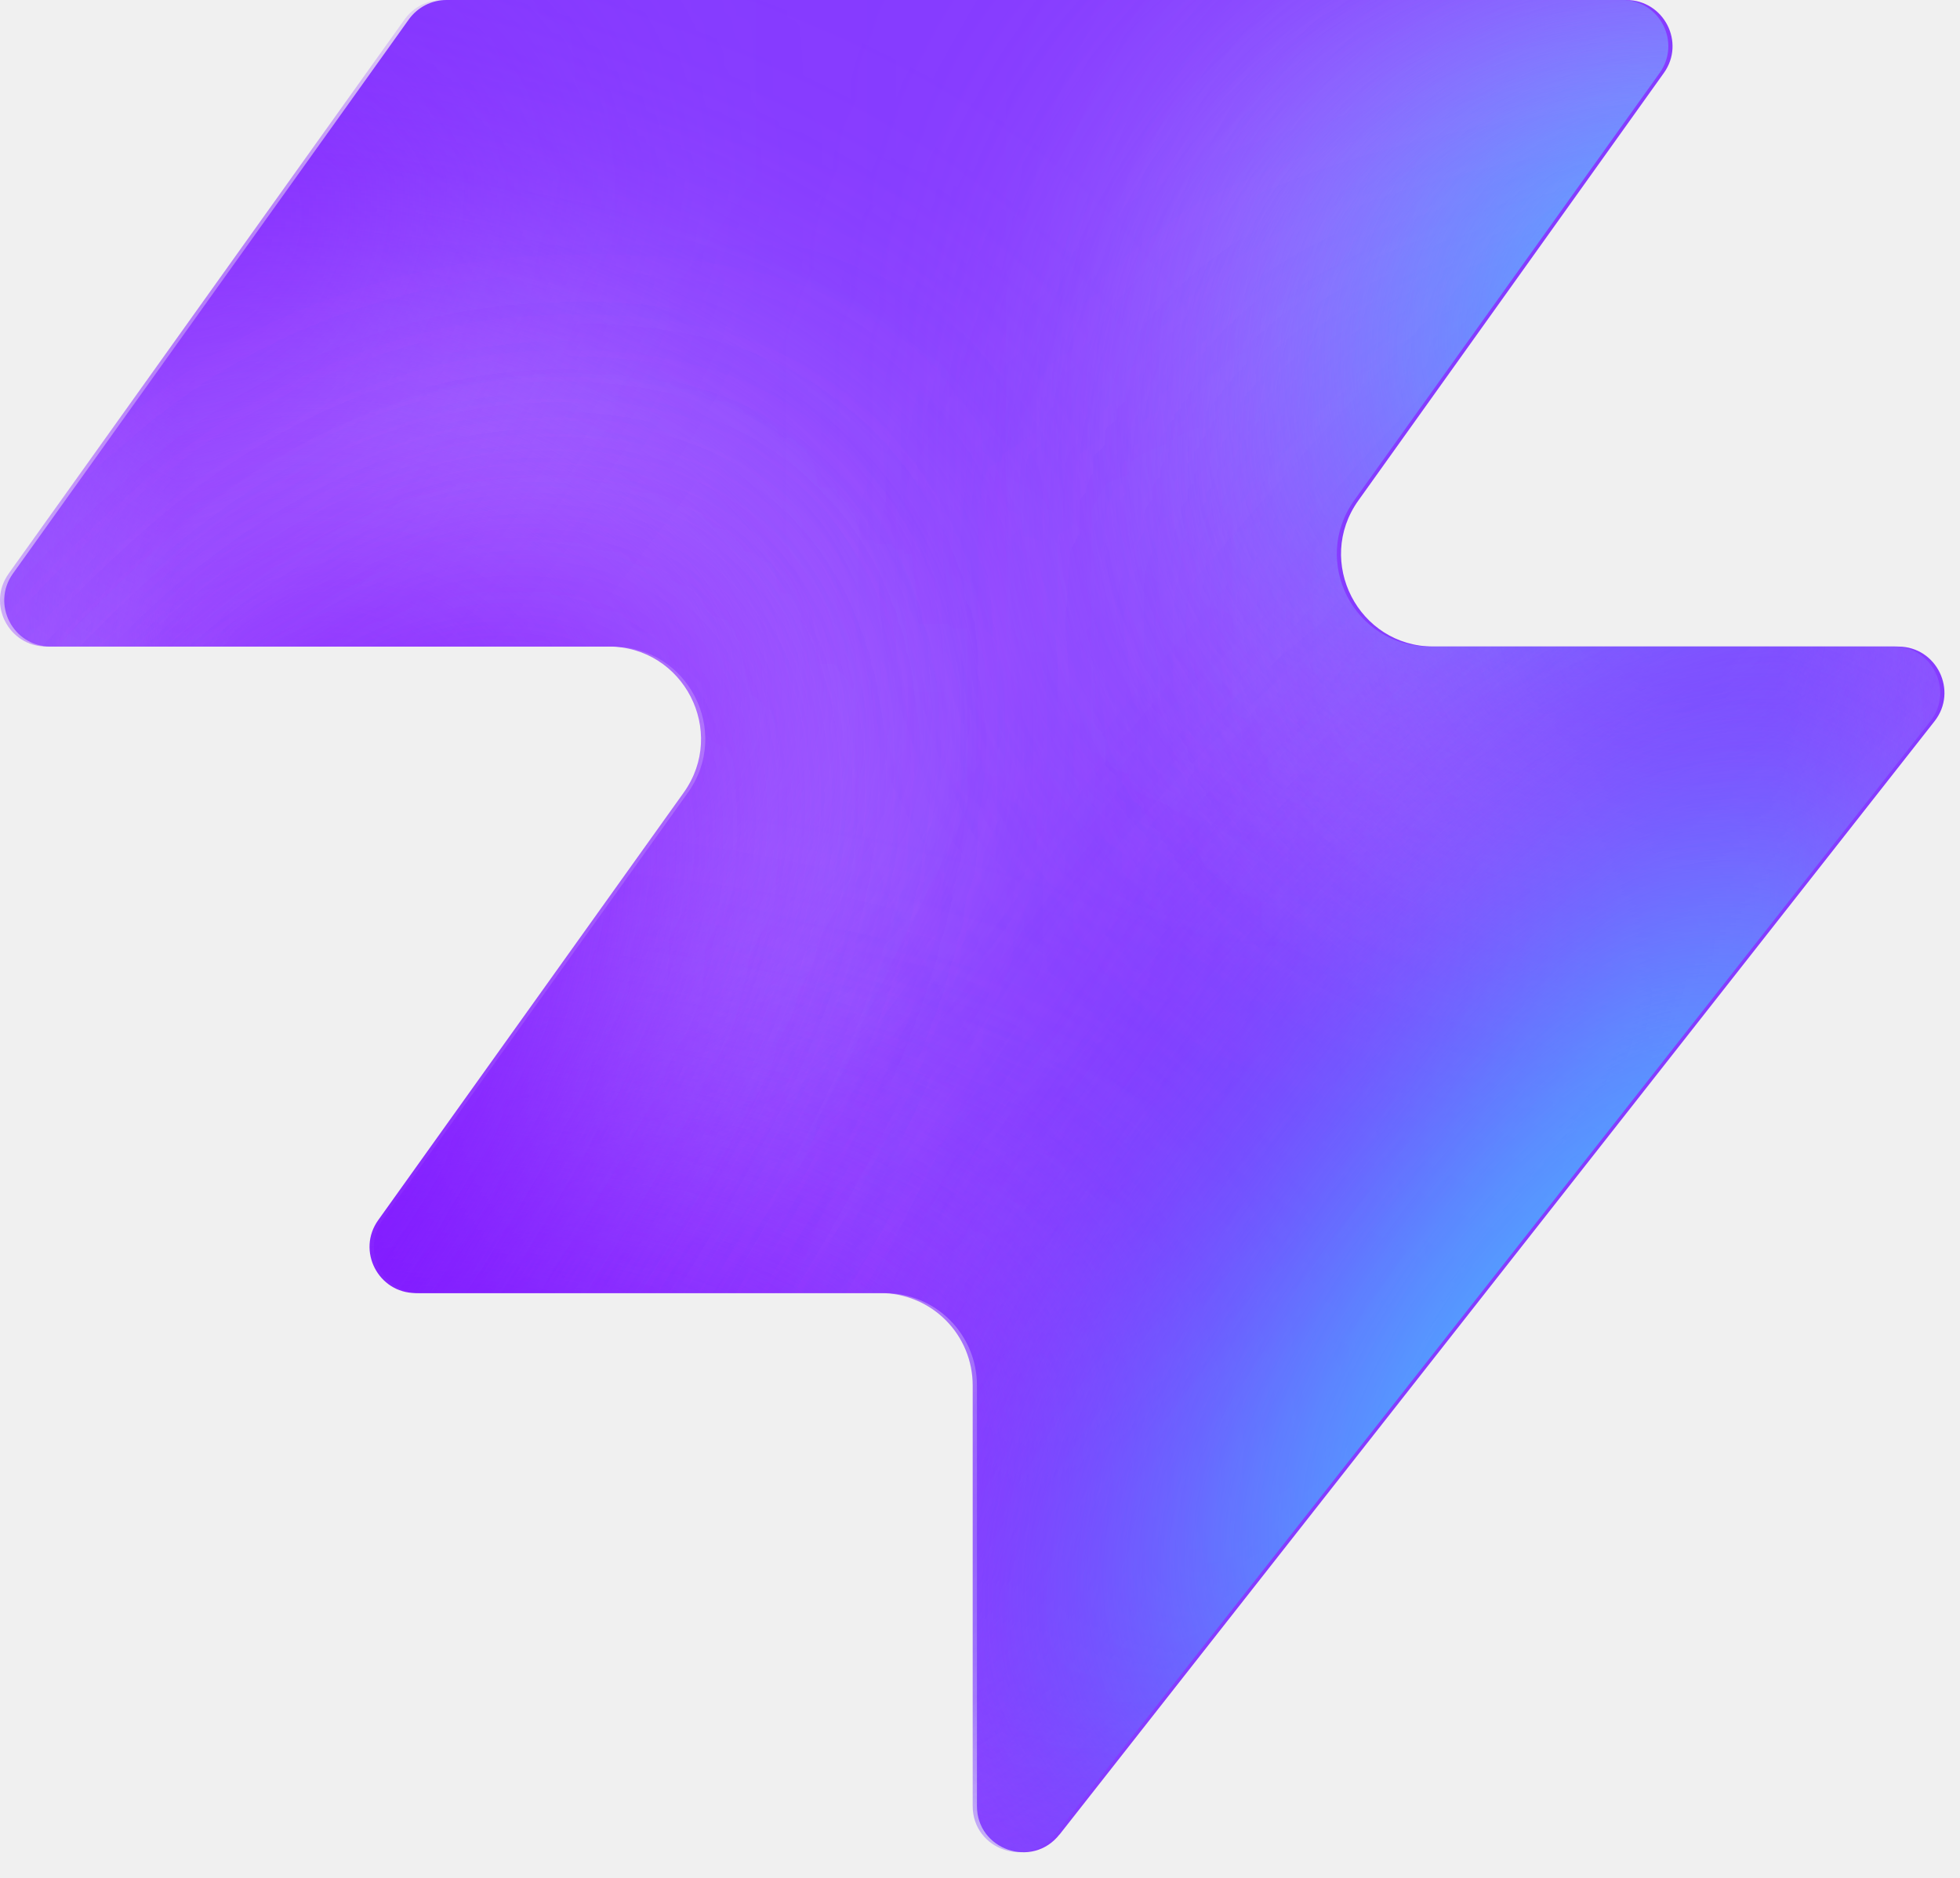
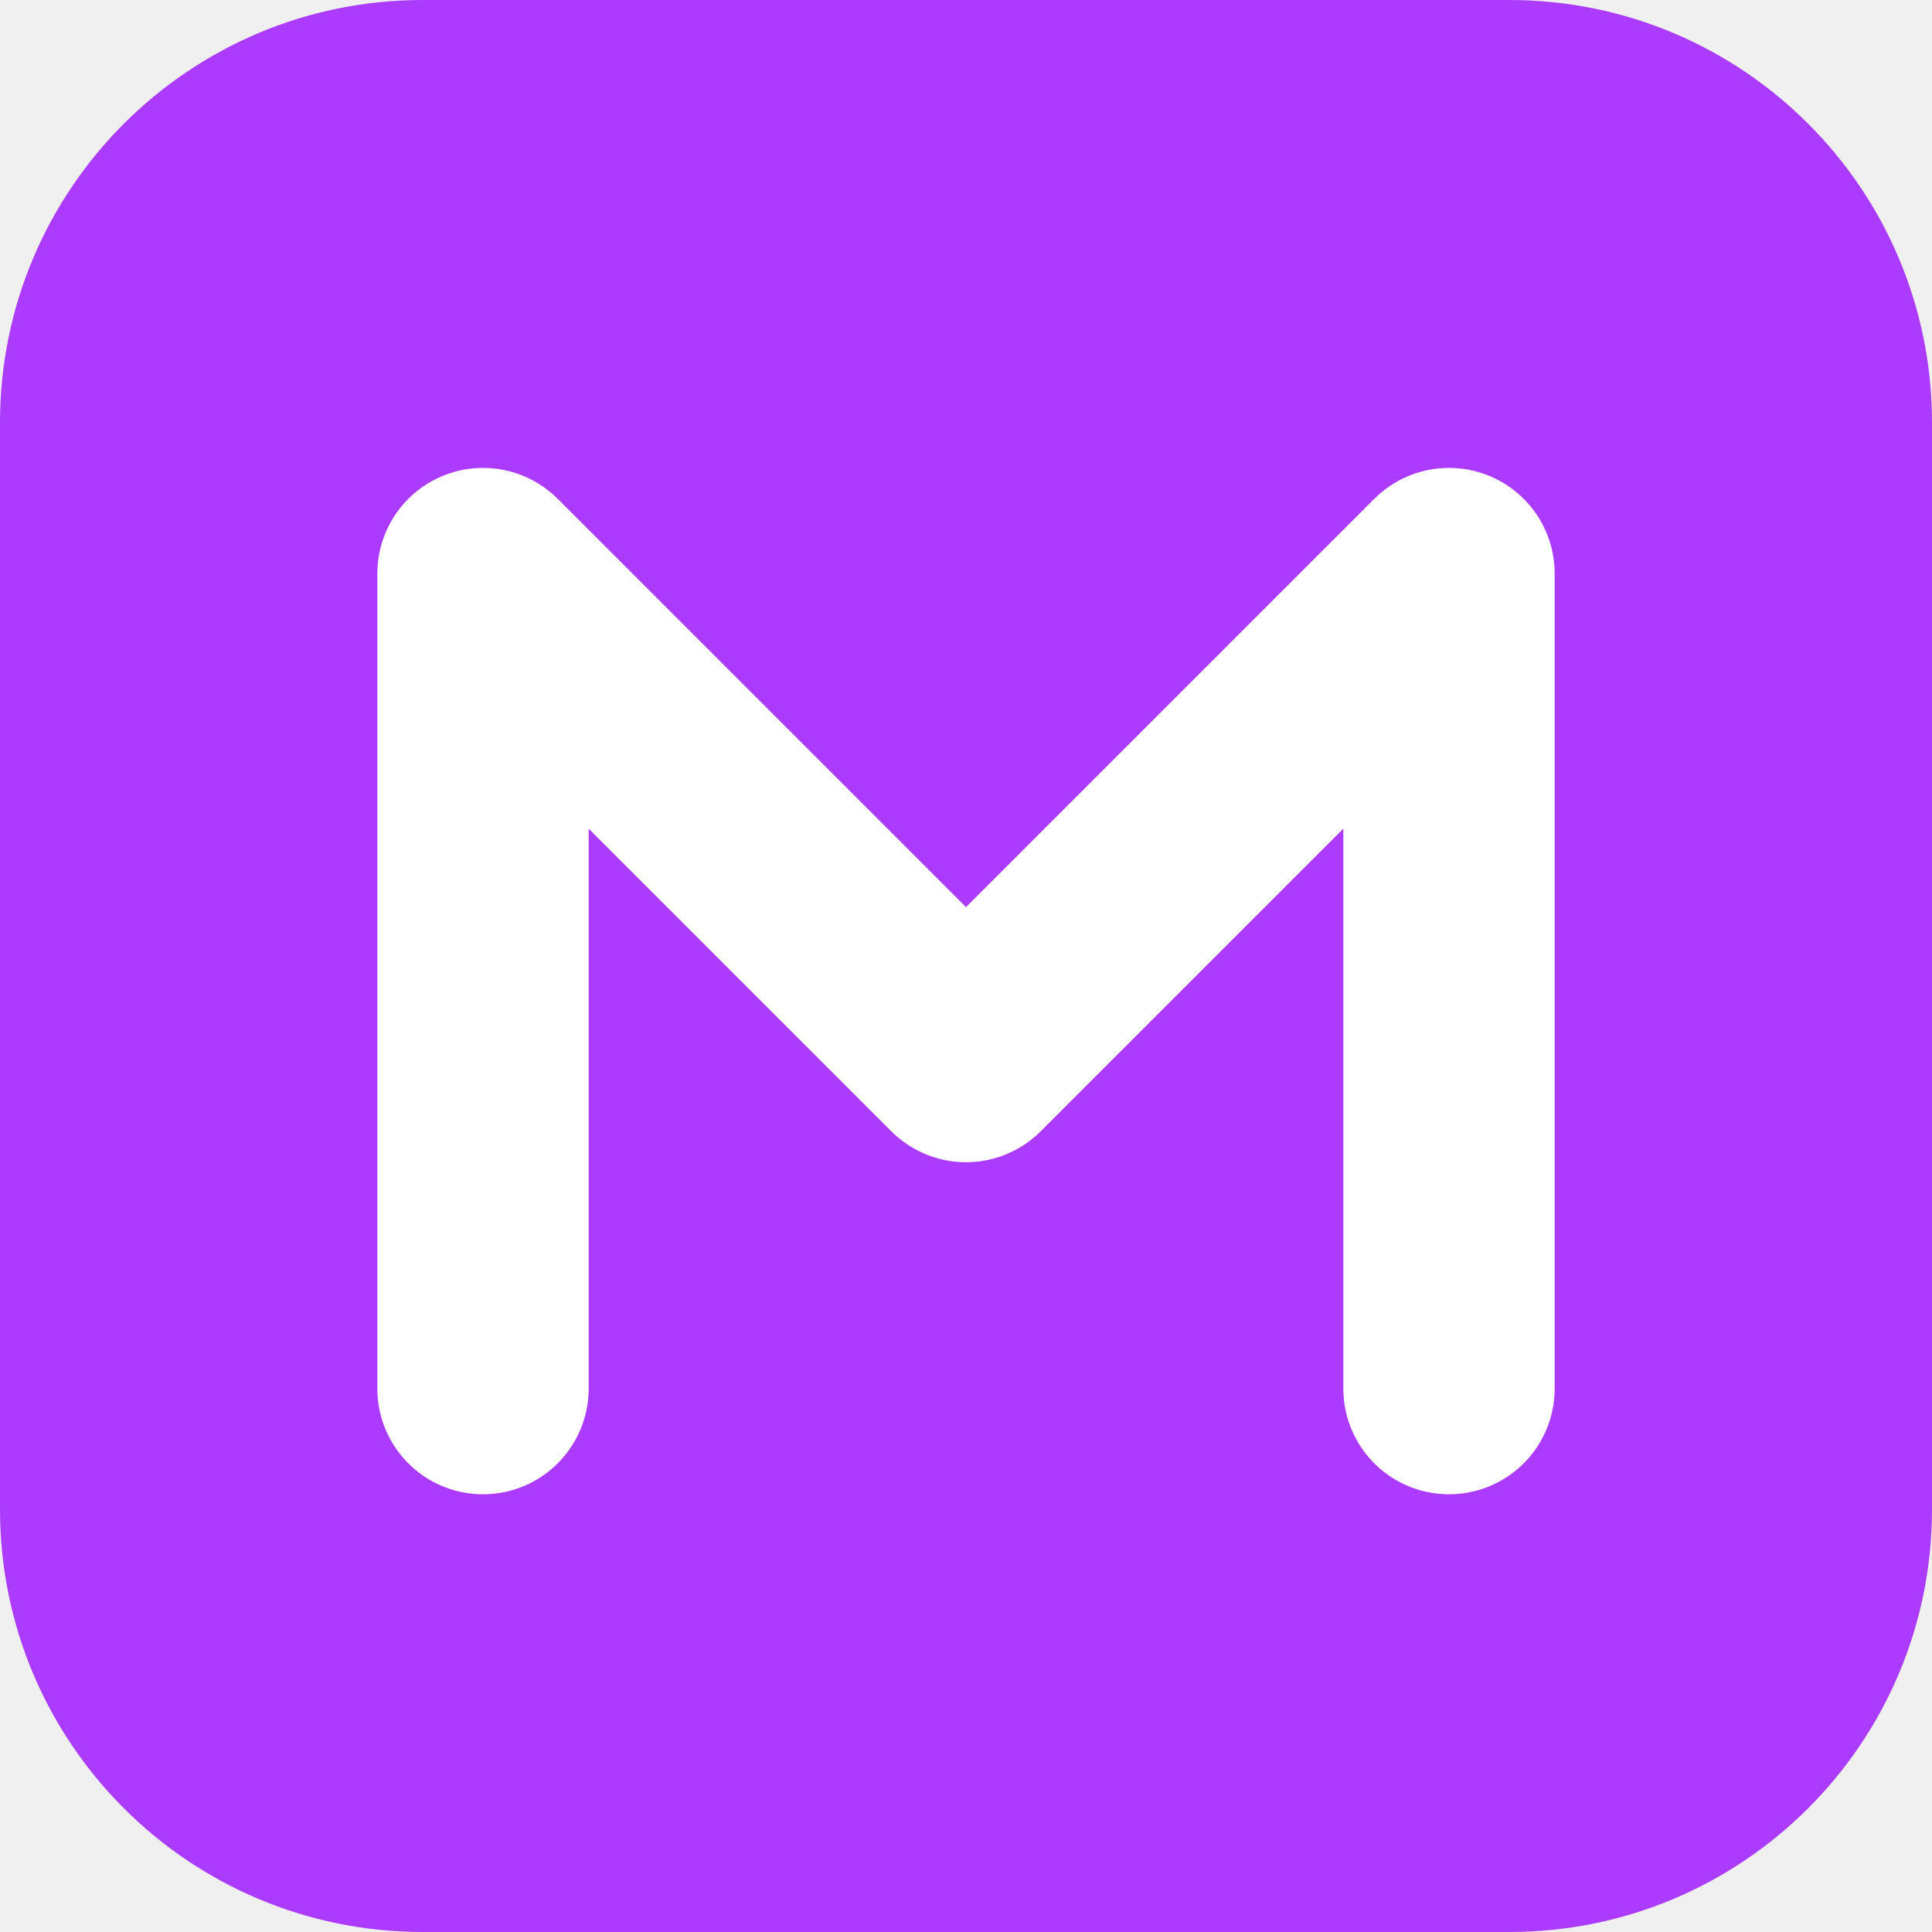
- <svg xmlns="http://www.w3.org/2000/svg" width="48" height="46" fill="none" viewBox="0 0 48 46">
-   <path fill="#863bff" d="M25.946 44.938c-.664.845-2.021.375-2.021-.698V33.937a2.26 2.26 0 0 0-2.262-2.262H10.287c-.92 0-1.456-1.04-.92-1.788l7.48-10.471c1.07-1.497 0-3.578-1.842-3.578H1.237c-.92 0-1.456-1.04-.92-1.788L10.013.474c.214-.297.556-.474.92-.474h28.894c.92 0 1.456 1.04.92 1.788l-7.48 10.471c-1.07 1.498 0 3.579 1.842 3.579h11.377c.943 0 1.473 1.088.89 1.83L25.947 44.94z" style="fill:#863bff;fill:color(display-p3 .525 .23 1);fill-opacity:1" />
-   <mask id="a" width="48" height="46" x="0" y="0" maskUnits="userSpaceOnUse" style="mask-type:alpha">
-     <path fill="#000" d="M25.842 44.938c-.664.844-2.021.375-2.021-.698V33.937a2.26 2.26 0 0 0-2.262-2.262H10.183c-.92 0-1.456-1.04-.92-1.788l7.48-10.471c1.07-1.498 0-3.579-1.842-3.579H1.133c-.92 0-1.456-1.04-.92-1.787L9.91.473c.214-.297.556-.474.92-.474h28.894c.92 0 1.456 1.04.92 1.788l-7.48 10.471c-1.07 1.498 0 3.578 1.842 3.578h11.377c.943 0 1.473 1.088.89 1.832L25.843 44.94z" style="fill:#000;fill-opacity:1" />
-   </mask>
-   <g mask="url(#a)">
-     <g filter="url(#b)">
-       <ellipse cx="5.508" cy="14.704" fill="#ede6ff" rx="5.508" ry="14.704" style="fill:#ede6ff;fill:color(display-p3 .927 .903 1);fill-opacity:1" transform="matrix(.00324 1 1 -.00324 -4.47 31.516)" />
-     </g>
-     <g filter="url(#c)">
-       <ellipse cx="10.399" cy="29.851" fill="#ede6ff" rx="10.399" ry="29.851" style="fill:#ede6ff;fill:color(display-p3 .927 .903 1);fill-opacity:1" transform="matrix(.00324 1 1 -.00324 -39.328 7.883)" />
-     </g>
-     <g filter="url(#d)">
-       <ellipse cx="5.508" cy="30.487" fill="#7e14ff" rx="5.508" ry="30.487" style="fill:#7e14ff;fill:color(display-p3 .492 .077 1);fill-opacity:1" transform="rotate(89.814 -25.913 -14.639)scale(1 -1)" />
-     </g>
-     <g filter="url(#e)">
-       <ellipse cx="5.508" cy="30.599" fill="#7e14ff" rx="5.508" ry="30.599" style="fill:#7e14ff;fill:color(display-p3 .492 .077 1);fill-opacity:1" transform="rotate(89.814 -32.644 -3.334)scale(1 -1)" />
-     </g>
-     <g filter="url(#f)">
-       <ellipse cx="5.508" cy="30.599" fill="#7e14ff" rx="5.508" ry="30.599" style="fill:#7e14ff;fill:color(display-p3 .492 .077 1);fill-opacity:1" transform="matrix(.00324 1 1 -.00324 -34.34 30.47)" />
-     </g>
-     <g filter="url(#g)">
-       <ellipse cx="14.072" cy="22.078" fill="#ede6ff" rx="14.072" ry="22.078" style="fill:#ede6ff;fill:color(display-p3 .927 .903 1);fill-opacity:1" transform="rotate(93.35 24.506 48.493)scale(-1 1)" />
-     </g>
-     <g filter="url(#h)">
-       <ellipse cx="3.47" cy="21.501" fill="#7e14ff" rx="3.47" ry="21.501" style="fill:#7e14ff;fill:color(display-p3 .492 .077 1);fill-opacity:1" transform="rotate(89.009 28.708 47.59)scale(-1 1)" />
-     </g>
-     <g filter="url(#i)">
-       <ellipse cx="3.47" cy="21.501" fill="#7e14ff" rx="3.47" ry="21.501" style="fill:#7e14ff;fill:color(display-p3 .492 .077 1);fill-opacity:1" transform="rotate(89.009 28.708 47.59)scale(-1 1)" />
-     </g>
-     <g filter="url(#j)">
-       <ellipse cx=".387" cy="8.972" fill="#7e14ff" rx="4.407" ry="29.108" style="fill:#7e14ff;fill:color(display-p3 .492 .077 1);fill-opacity:1" transform="rotate(39.51 .387 8.972)" />
-     </g>
-     <g filter="url(#k)">
-       <ellipse cx="47.523" cy="-6.092" fill="#7e14ff" rx="4.407" ry="29.108" style="fill:#7e14ff;fill:color(display-p3 .492 .077 1);fill-opacity:1" transform="rotate(37.892 47.523 -6.092)" />
-     </g>
-     <g filter="url(#l)">
-       <ellipse cx="41.412" cy="6.333" fill="#47bfff" rx="5.971" ry="9.665" style="fill:#47bfff;fill:color(display-p3 .28 .748 1);fill-opacity:1" transform="rotate(37.892 41.412 6.333)" />
-     </g>
-     <g filter="url(#m)">
-       <ellipse cx="-1.879" cy="38.332" fill="#7e14ff" rx="4.407" ry="29.108" style="fill:#7e14ff;fill:color(display-p3 .492 .077 1);fill-opacity:1" transform="rotate(37.892 -1.88 38.332)" />
-     </g>
-     <g filter="url(#n)">
-       <ellipse cx="-1.879" cy="38.332" fill="#7e14ff" rx="4.407" ry="29.108" style="fill:#7e14ff;fill:color(display-p3 .492 .077 1);fill-opacity:1" transform="rotate(37.892 -1.88 38.332)" />
-     </g>
-     <g filter="url(#o)">
-       <ellipse cx="35.651" cy="29.907" fill="#7e14ff" rx="4.407" ry="29.108" style="fill:#7e14ff;fill:color(display-p3 .492 .077 1);fill-opacity:1" transform="rotate(37.892 35.651 29.907)" />
-     </g>
-     <g filter="url(#p)">
-       <ellipse cx="38.418" cy="32.4" fill="#47bfff" rx="5.971" ry="15.297" style="fill:#47bfff;fill:color(display-p3 .28 .748 1);fill-opacity:1" transform="rotate(37.892 38.418 32.4)" />
-     </g>
-   </g>
-   <defs>
-     <filter id="b" width="60.045" height="41.654" x="-19.77" y="16.149" color-interpolation-filters="sRGB" filterUnits="userSpaceOnUse">
-       <feFlood flood-opacity="0" result="BackgroundImageFix" />
-       <feBlend in="SourceGraphic" in2="BackgroundImageFix" result="shape" />
-       <feGaussianBlur result="effect1_foregroundBlur_2002_17158" stdDeviation="7.659" />
-     </filter>
-     <filter id="c" width="90.34" height="51.437" x="-54.613" y="-7.533" color-interpolation-filters="sRGB" filterUnits="userSpaceOnUse">
-       <feFlood flood-opacity="0" result="BackgroundImageFix" />
-       <feBlend in="SourceGraphic" in2="BackgroundImageFix" result="shape" />
-       <feGaussianBlur result="effect1_foregroundBlur_2002_17158" stdDeviation="7.659" />
-     </filter>
-     <filter id="d" width="79.355" height="29.4" x="-49.64" y="2.03" color-interpolation-filters="sRGB" filterUnits="userSpaceOnUse">
-       <feFlood flood-opacity="0" result="BackgroundImageFix" />
-       <feBlend in="SourceGraphic" in2="BackgroundImageFix" result="shape" />
-       <feGaussianBlur result="effect1_foregroundBlur_2002_17158" stdDeviation="4.596" />
-     </filter>
-     <filter id="e" width="79.579" height="29.4" x="-45.045" y="20.029" color-interpolation-filters="sRGB" filterUnits="userSpaceOnUse">
-       <feFlood flood-opacity="0" result="BackgroundImageFix" />
-       <feBlend in="SourceGraphic" in2="BackgroundImageFix" result="shape" />
-       <feGaussianBlur result="effect1_foregroundBlur_2002_17158" stdDeviation="4.596" />
-     </filter>
-     <filter id="f" width="79.579" height="29.4" x="-43.513" y="21.178" color-interpolation-filters="sRGB" filterUnits="userSpaceOnUse">
-       <feFlood flood-opacity="0" result="BackgroundImageFix" />
-       <feBlend in="SourceGraphic" in2="BackgroundImageFix" result="shape" />
-       <feGaussianBlur result="effect1_foregroundBlur_2002_17158" stdDeviation="4.596" />
-     </filter>
-     <filter id="g" width="74.749" height="58.852" x="15.756" y="-17.901" color-interpolation-filters="sRGB" filterUnits="userSpaceOnUse">
-       <feFlood flood-opacity="0" result="BackgroundImageFix" />
-       <feBlend in="SourceGraphic" in2="BackgroundImageFix" result="shape" />
-       <feGaussianBlur result="effect1_foregroundBlur_2002_17158" stdDeviation="7.659" />
-     </filter>
-     <filter id="h" width="61.377" height="25.362" x="23.548" y="2.284" color-interpolation-filters="sRGB" filterUnits="userSpaceOnUse">
-       <feFlood flood-opacity="0" result="BackgroundImageFix" />
-       <feBlend in="SourceGraphic" in2="BackgroundImageFix" result="shape" />
-       <feGaussianBlur result="effect1_foregroundBlur_2002_17158" stdDeviation="4.596" />
-     </filter>
-     <filter id="i" width="61.377" height="25.362" x="23.548" y="2.284" color-interpolation-filters="sRGB" filterUnits="userSpaceOnUse">
-       <feFlood flood-opacity="0" result="BackgroundImageFix" />
-       <feBlend in="SourceGraphic" in2="BackgroundImageFix" result="shape" />
-       <feGaussianBlur result="effect1_foregroundBlur_2002_17158" stdDeviation="4.596" />
-     </filter>
-     <filter id="j" width="56.045" height="63.649" x="-27.636" y="-22.853" color-interpolation-filters="sRGB" filterUnits="userSpaceOnUse">
-       <feFlood flood-opacity="0" result="BackgroundImageFix" />
-       <feBlend in="SourceGraphic" in2="BackgroundImageFix" result="shape" />
-       <feGaussianBlur result="effect1_foregroundBlur_2002_17158" stdDeviation="4.596" />
-     </filter>
-     <filter id="k" width="54.814" height="64.646" x="20.116" y="-38.415" color-interpolation-filters="sRGB" filterUnits="userSpaceOnUse">
-       <feFlood flood-opacity="0" result="BackgroundImageFix" />
-       <feBlend in="SourceGraphic" in2="BackgroundImageFix" result="shape" />
-       <feGaussianBlur result="effect1_foregroundBlur_2002_17158" stdDeviation="4.596" />
-     </filter>
-     <filter id="l" width="33.541" height="35.313" x="24.641" y="-11.323" color-interpolation-filters="sRGB" filterUnits="userSpaceOnUse">
-       <feFlood flood-opacity="0" result="BackgroundImageFix" />
-       <feBlend in="SourceGraphic" in2="BackgroundImageFix" result="shape" />
-       <feGaussianBlur result="effect1_foregroundBlur_2002_17158" stdDeviation="4.596" />
-     </filter>
-     <filter id="m" width="54.814" height="64.646" x="-29.286" y="6.009" color-interpolation-filters="sRGB" filterUnits="userSpaceOnUse">
-       <feFlood flood-opacity="0" result="BackgroundImageFix" />
-       <feBlend in="SourceGraphic" in2="BackgroundImageFix" result="shape" />
-       <feGaussianBlur result="effect1_foregroundBlur_2002_17158" stdDeviation="4.596" />
-     </filter>
-     <filter id="n" width="54.814" height="64.646" x="-29.286" y="6.009" color-interpolation-filters="sRGB" filterUnits="userSpaceOnUse">
-       <feFlood flood-opacity="0" result="BackgroundImageFix" />
-       <feBlend in="SourceGraphic" in2="BackgroundImageFix" result="shape" />
-       <feGaussianBlur result="effect1_foregroundBlur_2002_17158" stdDeviation="4.596" />
-     </filter>
-     <filter id="o" width="54.814" height="64.646" x="8.244" y="-2.416" color-interpolation-filters="sRGB" filterUnits="userSpaceOnUse">
-       <feFlood flood-opacity="0" result="BackgroundImageFix" />
-       <feBlend in="SourceGraphic" in2="BackgroundImageFix" result="shape" />
-       <feGaussianBlur result="effect1_foregroundBlur_2002_17158" stdDeviation="4.596" />
-     </filter>
-     <filter id="p" width="39.409" height="43.623" x="18.713" y="10.588" color-interpolation-filters="sRGB" filterUnits="userSpaceOnUse">
-       <feFlood flood-opacity="0" result="BackgroundImageFix" />
-       <feBlend in="SourceGraphic" in2="BackgroundImageFix" result="shape" />
-       <feGaussianBlur result="effect1_foregroundBlur_2002_17158" stdDeviation="4.596" />
-     </filter>
-   </defs>
+ <svg xmlns="http://www.w3.org/2000/svg" viewBox="0 0 64 64">
+   <rect width="64" height="64" rx="14" fill="#aa3bff" />
+   <path d="M16 46V19l16 16 16-16v27" fill="none" stroke="#fff" stroke-linecap="round" stroke-linejoin="round" stroke-width="7" />
</svg>
